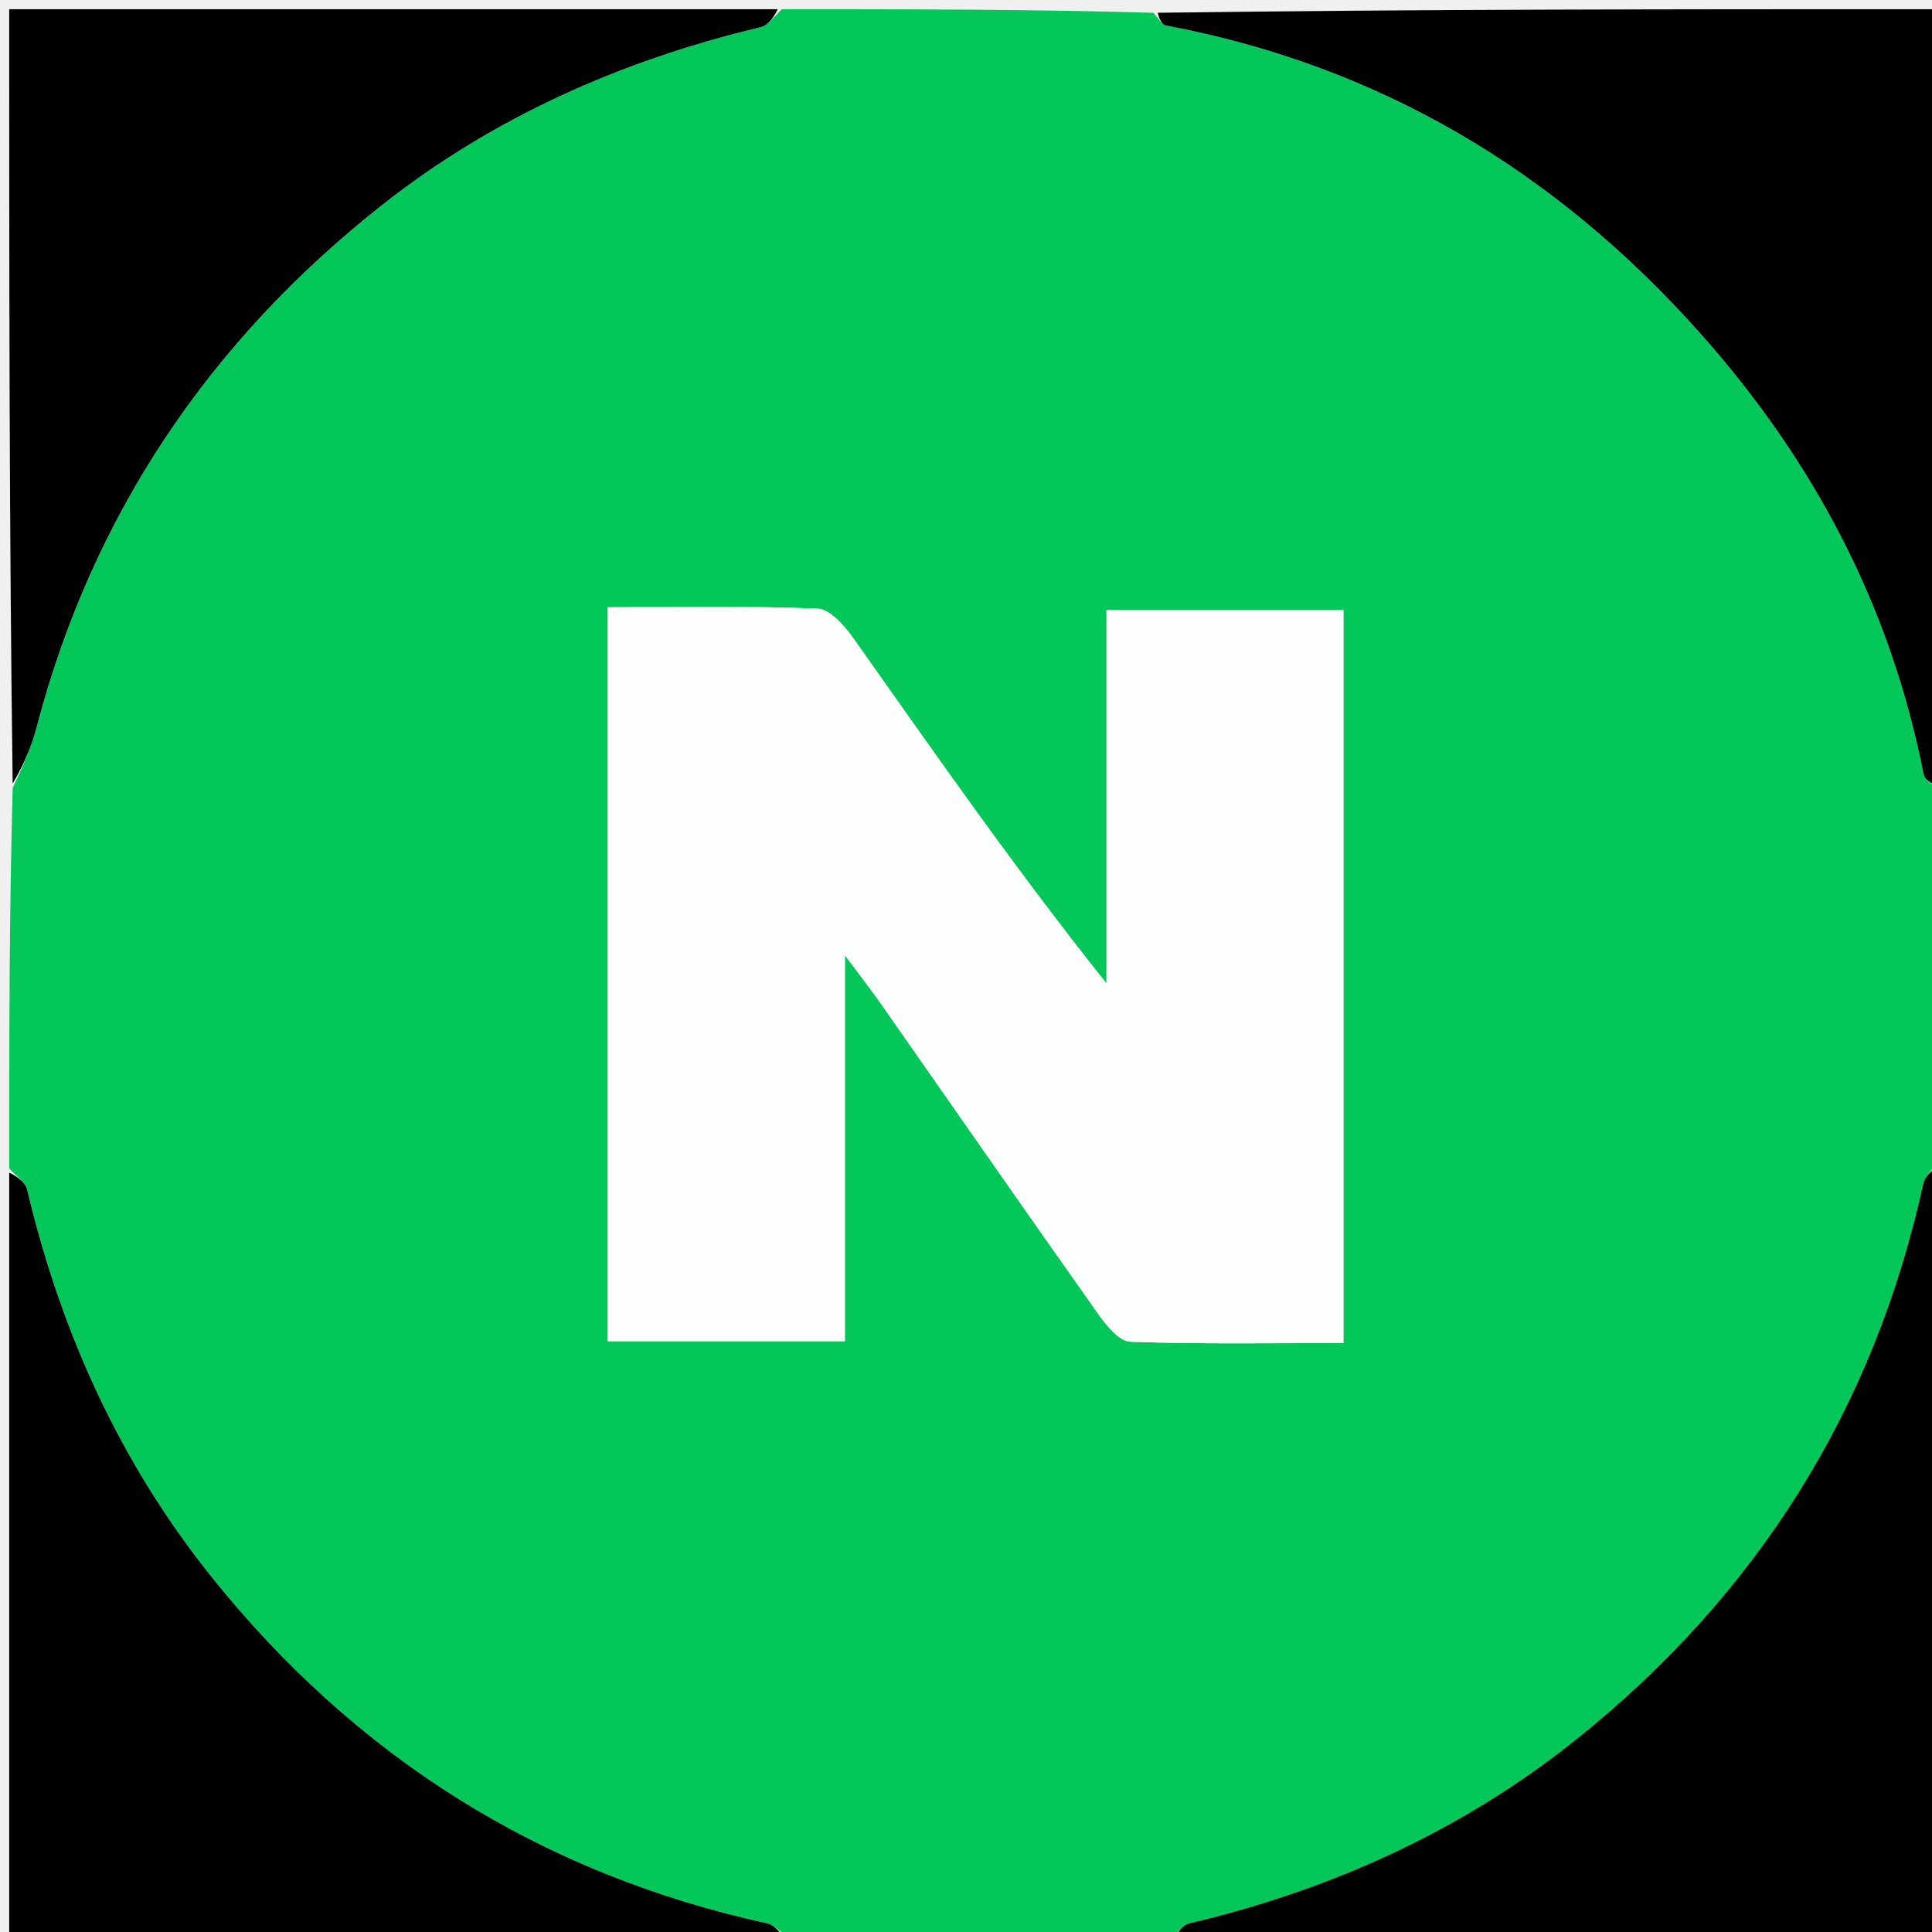
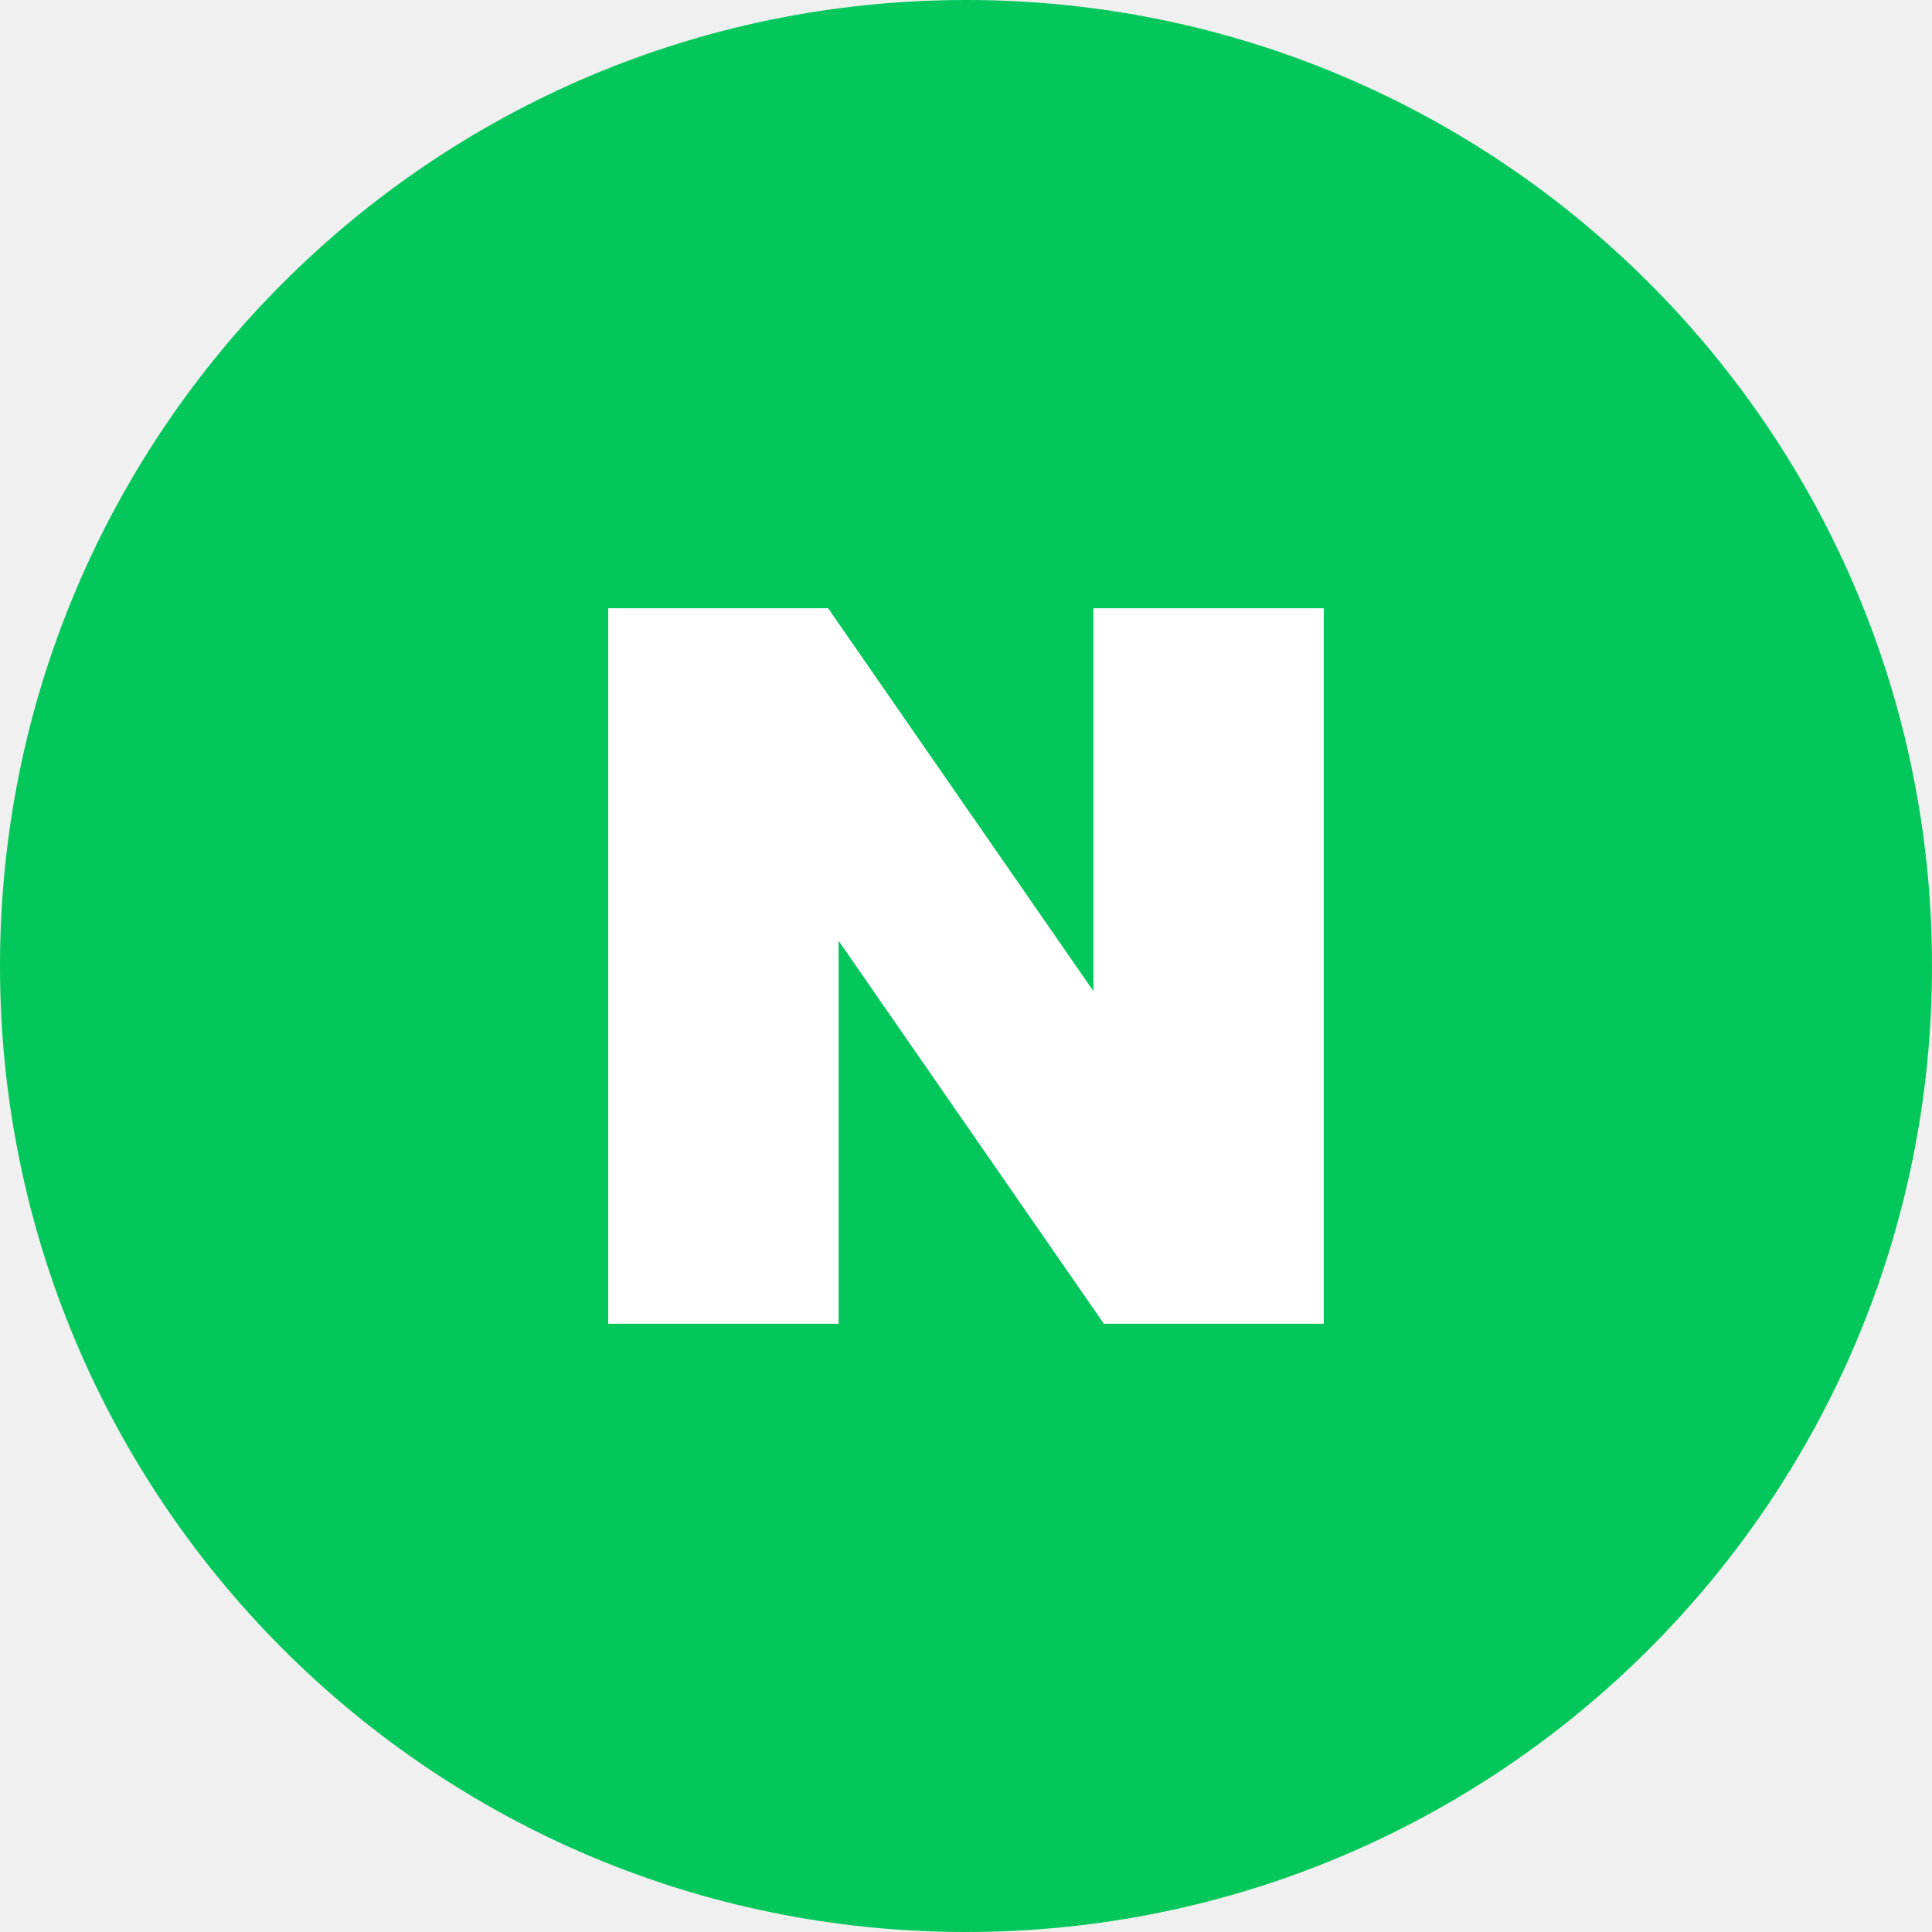
- <svg xmlns="http://www.w3.org/2000/svg" version="1.1" id="Layer_1" x="0px" y="0px" width="100%" viewBox="0 0 210 210" enable-background="new 0 0 210 210" xml:space="preserve">
-   <path fill="#04C75A" opacity="1" stroke="none" d=" M1,127   C1,113.312 1,99.625 1.377,85.646   C2.5,83.266 3.41,81.221 3.969,79.084   C10.025,55.928 22.798,37.098 41.415,22.373   C53.568,12.759 67.572,6.56 82.689,2.95   C83.564,2.741 84.234,1.67 85,1   C98.354,1 111.708,1 125.368,1.388   C126.017,2.116 126.316,2.69 126.709,2.764   C150.027,7.153 169.181,18.64 184.885,36.318   C197.195,50.176 205.508,65.93 209.085,84.161   C209.225,84.872 210.34,85.391 211,86   C211,99.354 211,112.708 210.623,126.354   C209.838,127.309 209.21,127.924 209.053,128.642   C203.665,153.251 190.937,173.351 171.376,189.026   C158.986,198.954 144.776,205.386 129.31,209.05   C128.435,209.258 127.765,210.33 127,211   C113.312,211 99.625,211 85.646,210.623   C84.691,209.838 84.076,209.21 83.358,209.053   C58.749,203.665 38.649,190.937 22.974,171.376   C13.046,158.986 6.614,144.776 2.95,129.31   C2.742,128.435 1.67,127.765 1,127  M120.273,83.502   C120.273,91.301 120.273,99.1 120.273,106.899   C110.317,94.427 101.591,81.861 92.753,69.374   C91.793,68.018 90.225,66.212 88.876,66.157   C81.282,65.846 73.667,66.007 66.055,66.007   C66.055,92.937 66.055,119.302 66.055,145.784   C74.635,145.784 82.892,145.784 91.836,145.784   C91.836,132.109 91.836,118.633 91.836,103.83   C93.69,106.316 94.688,107.584 95.612,108.904   C103.528,120.217 111.402,131.559 119.375,142.831   C120.255,144.077 121.647,145.798 122.853,145.84   C130.591,146.113 138.344,145.98 146.027,145.98   C146.027,119 146.027,92.744 146.027,66.309   C137.429,66.309 129.054,66.309 120.273,66.309   C120.273,71.909 120.273,77.206 120.273,83.502  z" />
-   <path fill="#000000" opacity="1" stroke="none" d=" M211,85.531   C210.34,85.391 209.225,84.872 209.085,84.161   C205.508,65.93 197.195,50.176 184.885,36.318   C169.181,18.64 150.027,7.153 126.709,2.764   C126.316,2.69 126.017,2.116 125.837,1.388   C154.26,1 182.52,1 211,1   C211,29.021 211,57.042 211,85.531  z" />
-   <path fill="#000000" opacity="1" stroke="none" d=" M84.531,1   C84.234,1.67 83.564,2.741 82.689,2.95   C67.572,6.56 53.568,12.759 41.415,22.373   C22.798,37.098 10.025,55.928 3.969,79.084   C3.41,81.221 2.5,83.266 1.377,85.177   C1,57.073 1,29.146 1,1   C28.687,1 56.375,1 84.531,1  z" />
-   <path fill="#000000" opacity="1" stroke="none" d=" M1,127.469   C1.67,127.765 2.742,128.435 2.95,129.31   C6.614,144.776 13.046,158.986 22.974,171.376   C38.649,190.937 58.749,203.665 83.358,209.053   C84.076,209.21 84.691,209.838 85.177,210.623   C57.073,211 29.146,211 1,211   C1,183.313 1,155.625 1,127.469  z" />
-   <path fill="#000000" opacity="1" stroke="none" d=" M127.469,211   C127.765,210.33 128.435,209.258 129.31,209.05   C144.776,205.386 158.986,198.954 171.376,189.026   C190.937,173.351 203.665,153.251 209.053,128.642   C209.21,127.924 209.838,127.309 210.623,126.823   C211,154.927 211,182.854 211,211   C183.313,211 155.625,211 127.469,211  z" />
-   <path fill="#FDFFFE" opacity="1" stroke="none" d=" M120.273,83.002   C120.273,77.206 120.273,71.909 120.273,66.309   C129.054,66.309 137.429,66.309 146.027,66.309   C146.027,92.744 146.027,119 146.027,145.98   C138.344,145.98 130.591,146.113 122.853,145.84   C121.647,145.798 120.255,144.077 119.375,142.831   C111.402,131.559 103.528,120.217 95.612,108.904   C94.688,107.584 93.69,106.316 91.836,103.83   C91.836,118.633 91.836,132.109 91.836,145.784   C82.892,145.784 74.635,145.784 66.055,145.784   C66.055,119.302 66.055,92.937 66.055,66.007   C73.667,66.007 81.282,65.846 88.876,66.157   C90.225,66.212 91.793,68.018 92.753,69.374   C101.591,81.861 110.317,94.427 120.273,106.899   C120.273,99.1 120.273,91.301 120.273,83.002  z" />
+ <svg xmlns="http://www.w3.org/2000/svg" width="54" height="54" viewBox="0 0 54 54" fill="none">
+   <rect width="54" height="54" rx="27" fill="#03C75A" />
+   <path d="M30.561 27.703L23.146 17H17V37H23.439V26.295L30.854 37H37V17H30.561V27.703Z" fill="white" />
</svg>
